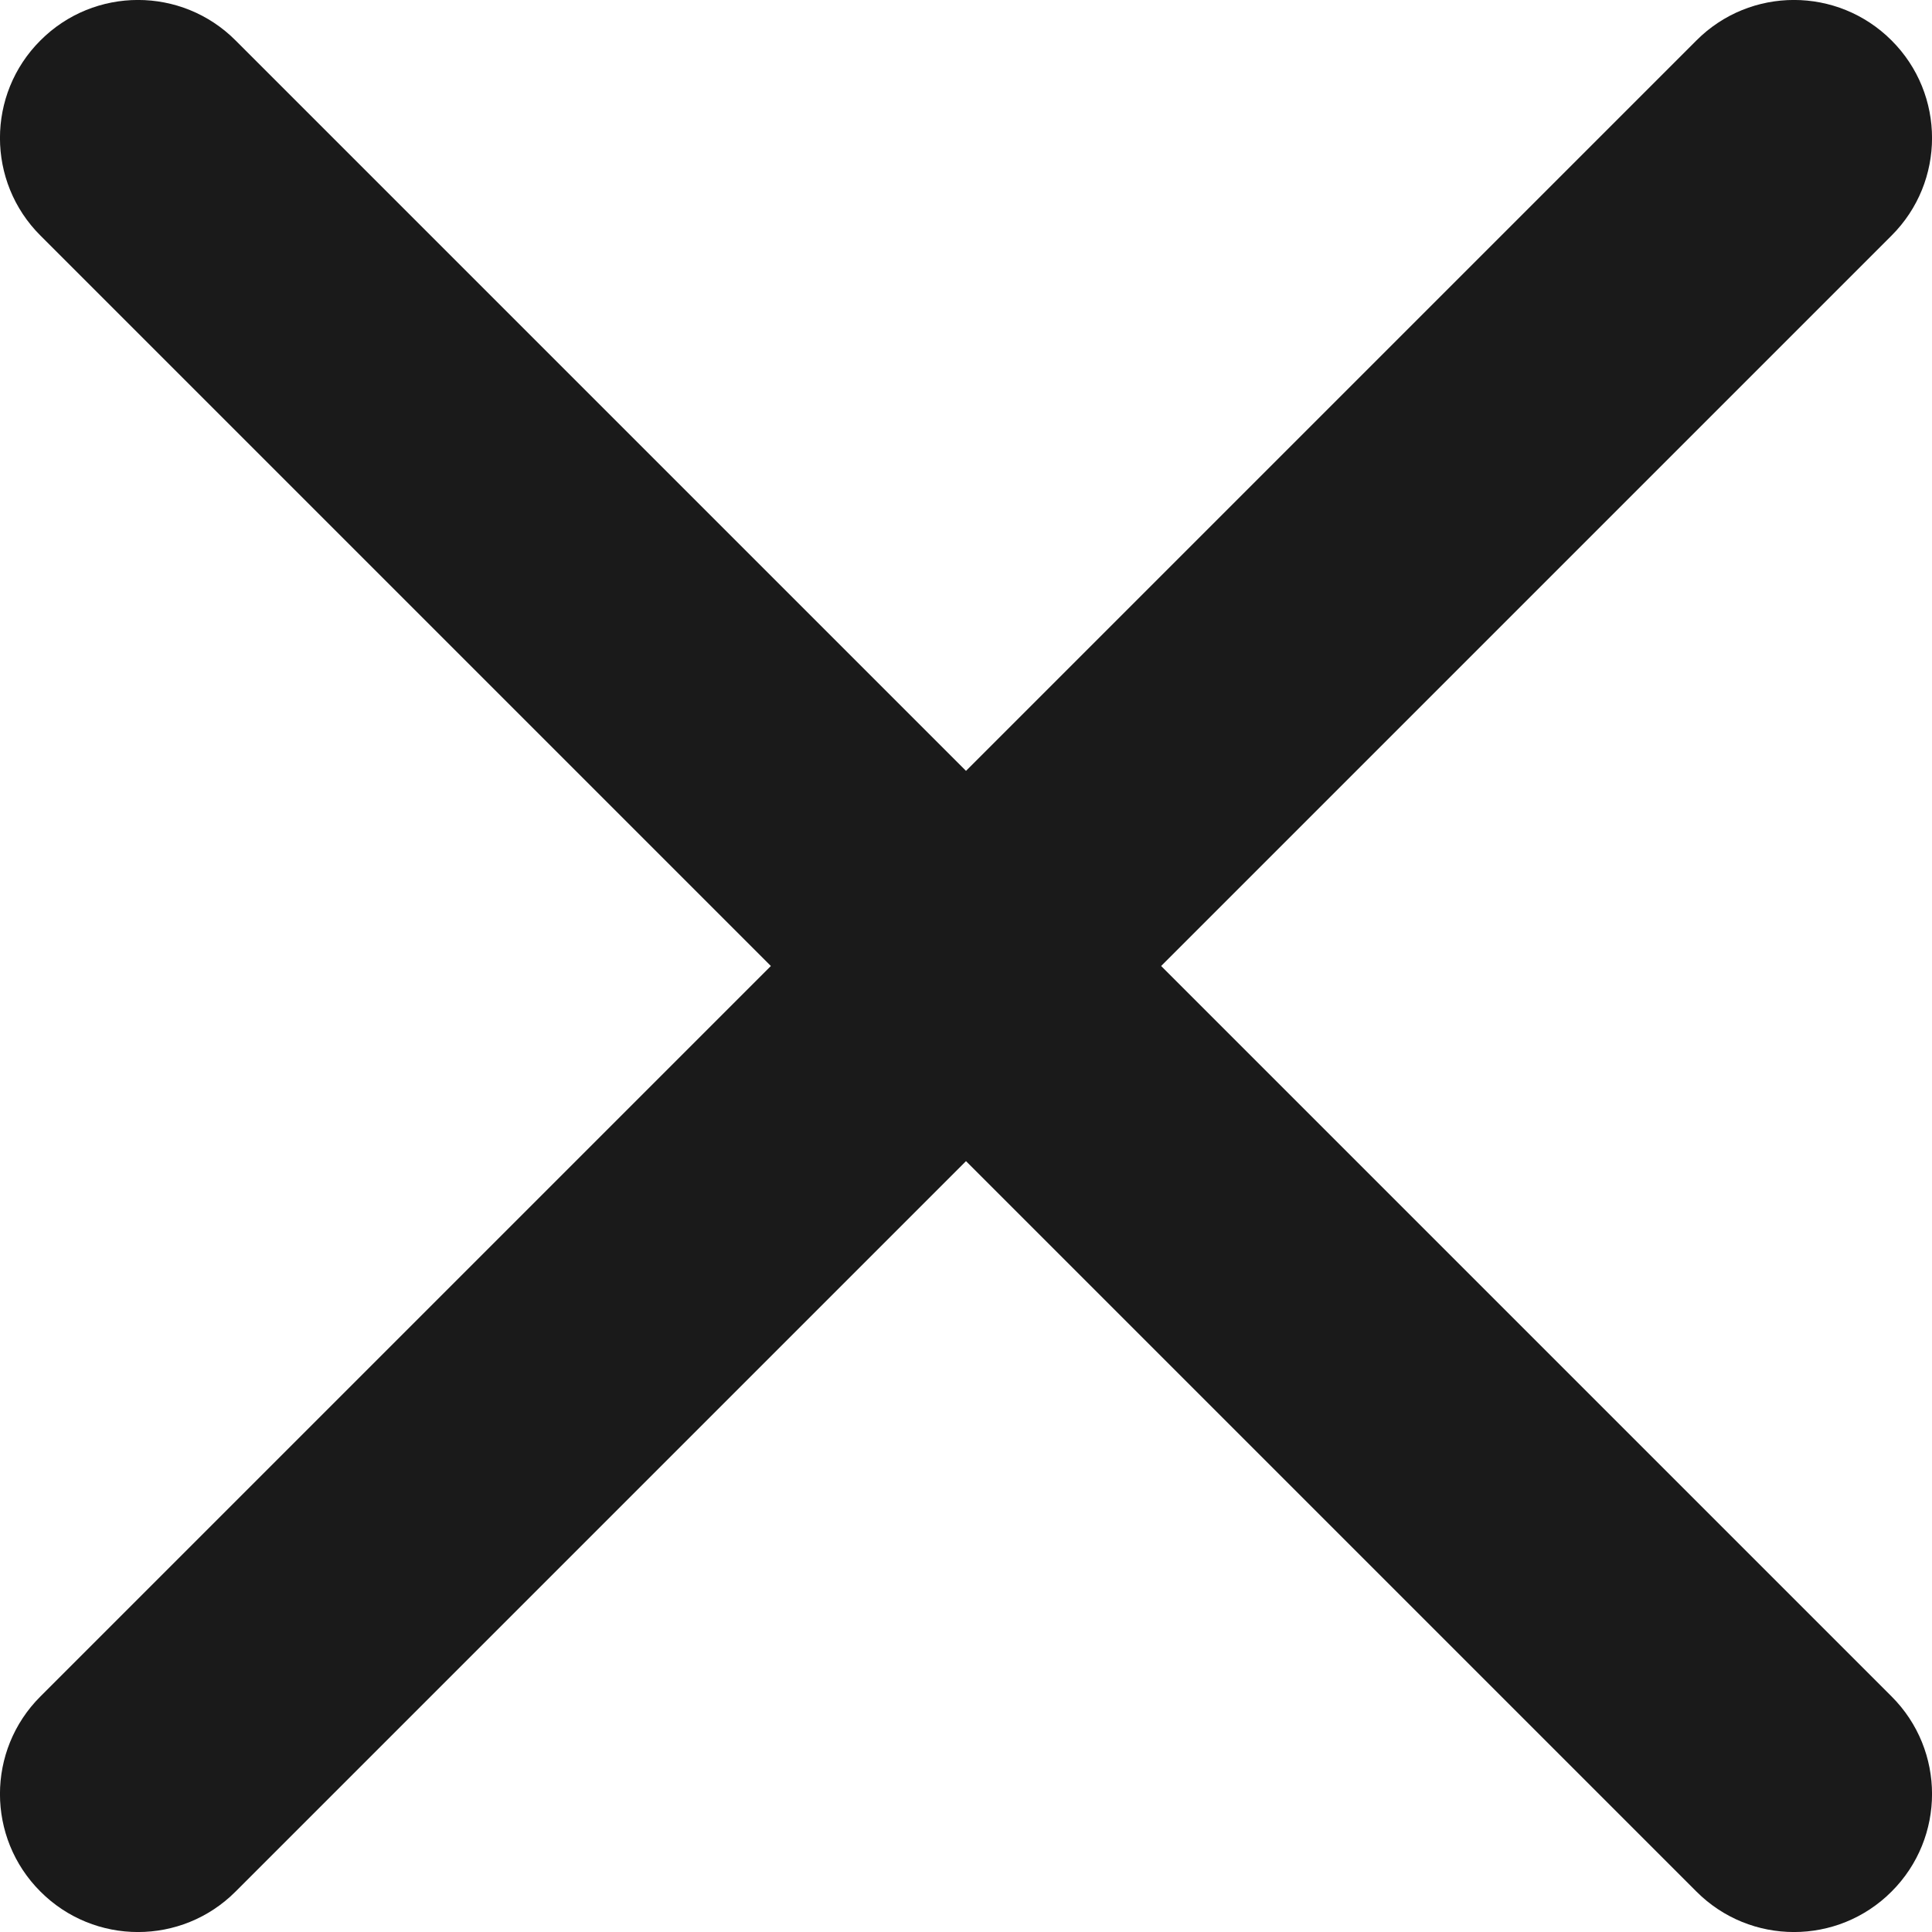
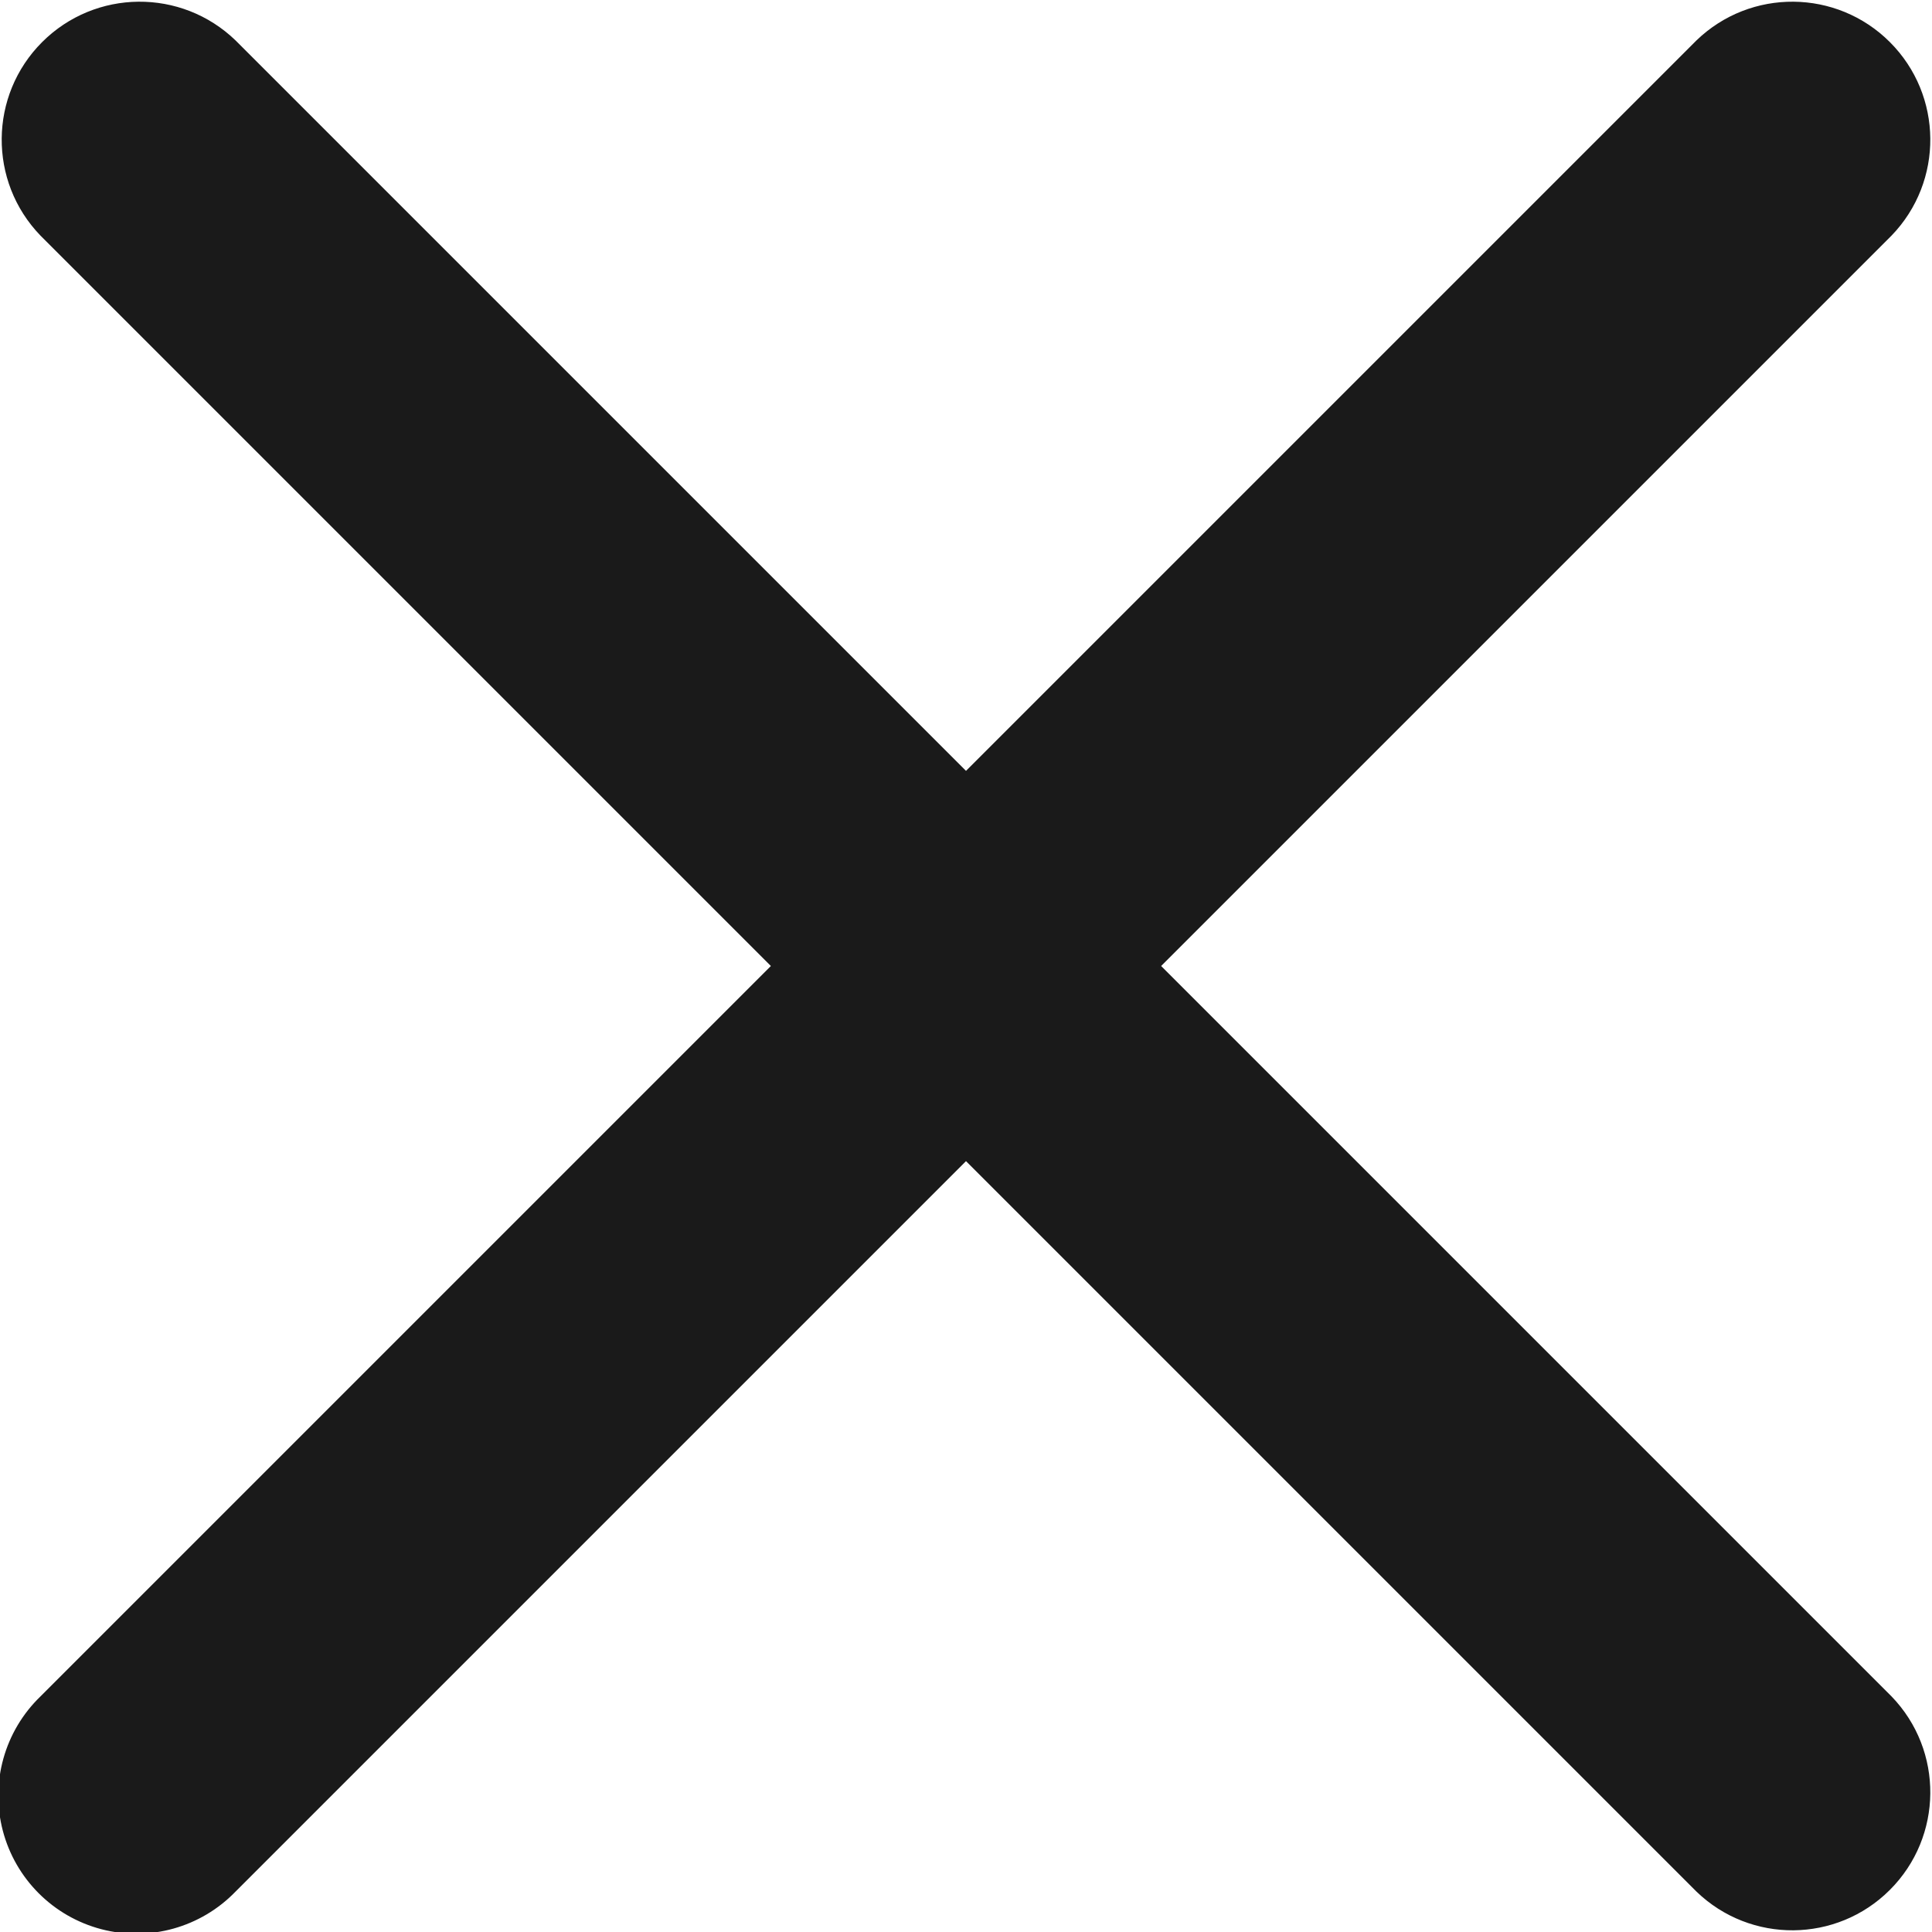
<svg xmlns="http://www.w3.org/2000/svg" width="14" height="14" viewBox="0 0 14 14" fill="none">
-   <path d="M0.293 12.293C-0.098 12.683 -0.098 13.317 0.293 13.707C0.683 14.098 1.317 14.098 1.707 13.707L7 8.414L12.293 13.707C12.683 14.098 13.317 14.098 13.707 13.707C14.098 13.317 14.098 12.683 13.707 12.293L8.414 7L13.707 1.707C14.098 1.317 14.098 0.683 13.707 0.293C13.316 -0.098 12.683 -0.098 12.293 0.293L7 5.586L1.707 0.293C1.317 -0.098 0.683 -0.098 0.293 0.293C-0.098 0.683 -0.098 1.317 0.293 1.707L5.586 7L0.293 12.293Z" fill="#1A1A1A" />
+   <path d="M.293 12.293a1 1 0 101.414 1.414L7 8.414l5.293 5.293a1 1 0 001.414-1.414L8.414 7l5.293-5.293A1 1 0 0012.293.293L7 5.586 1.707.293A1 1 0 00.293 1.707L5.586 7 .293 12.293z" fill="#1A1A1A" />
</svg>
